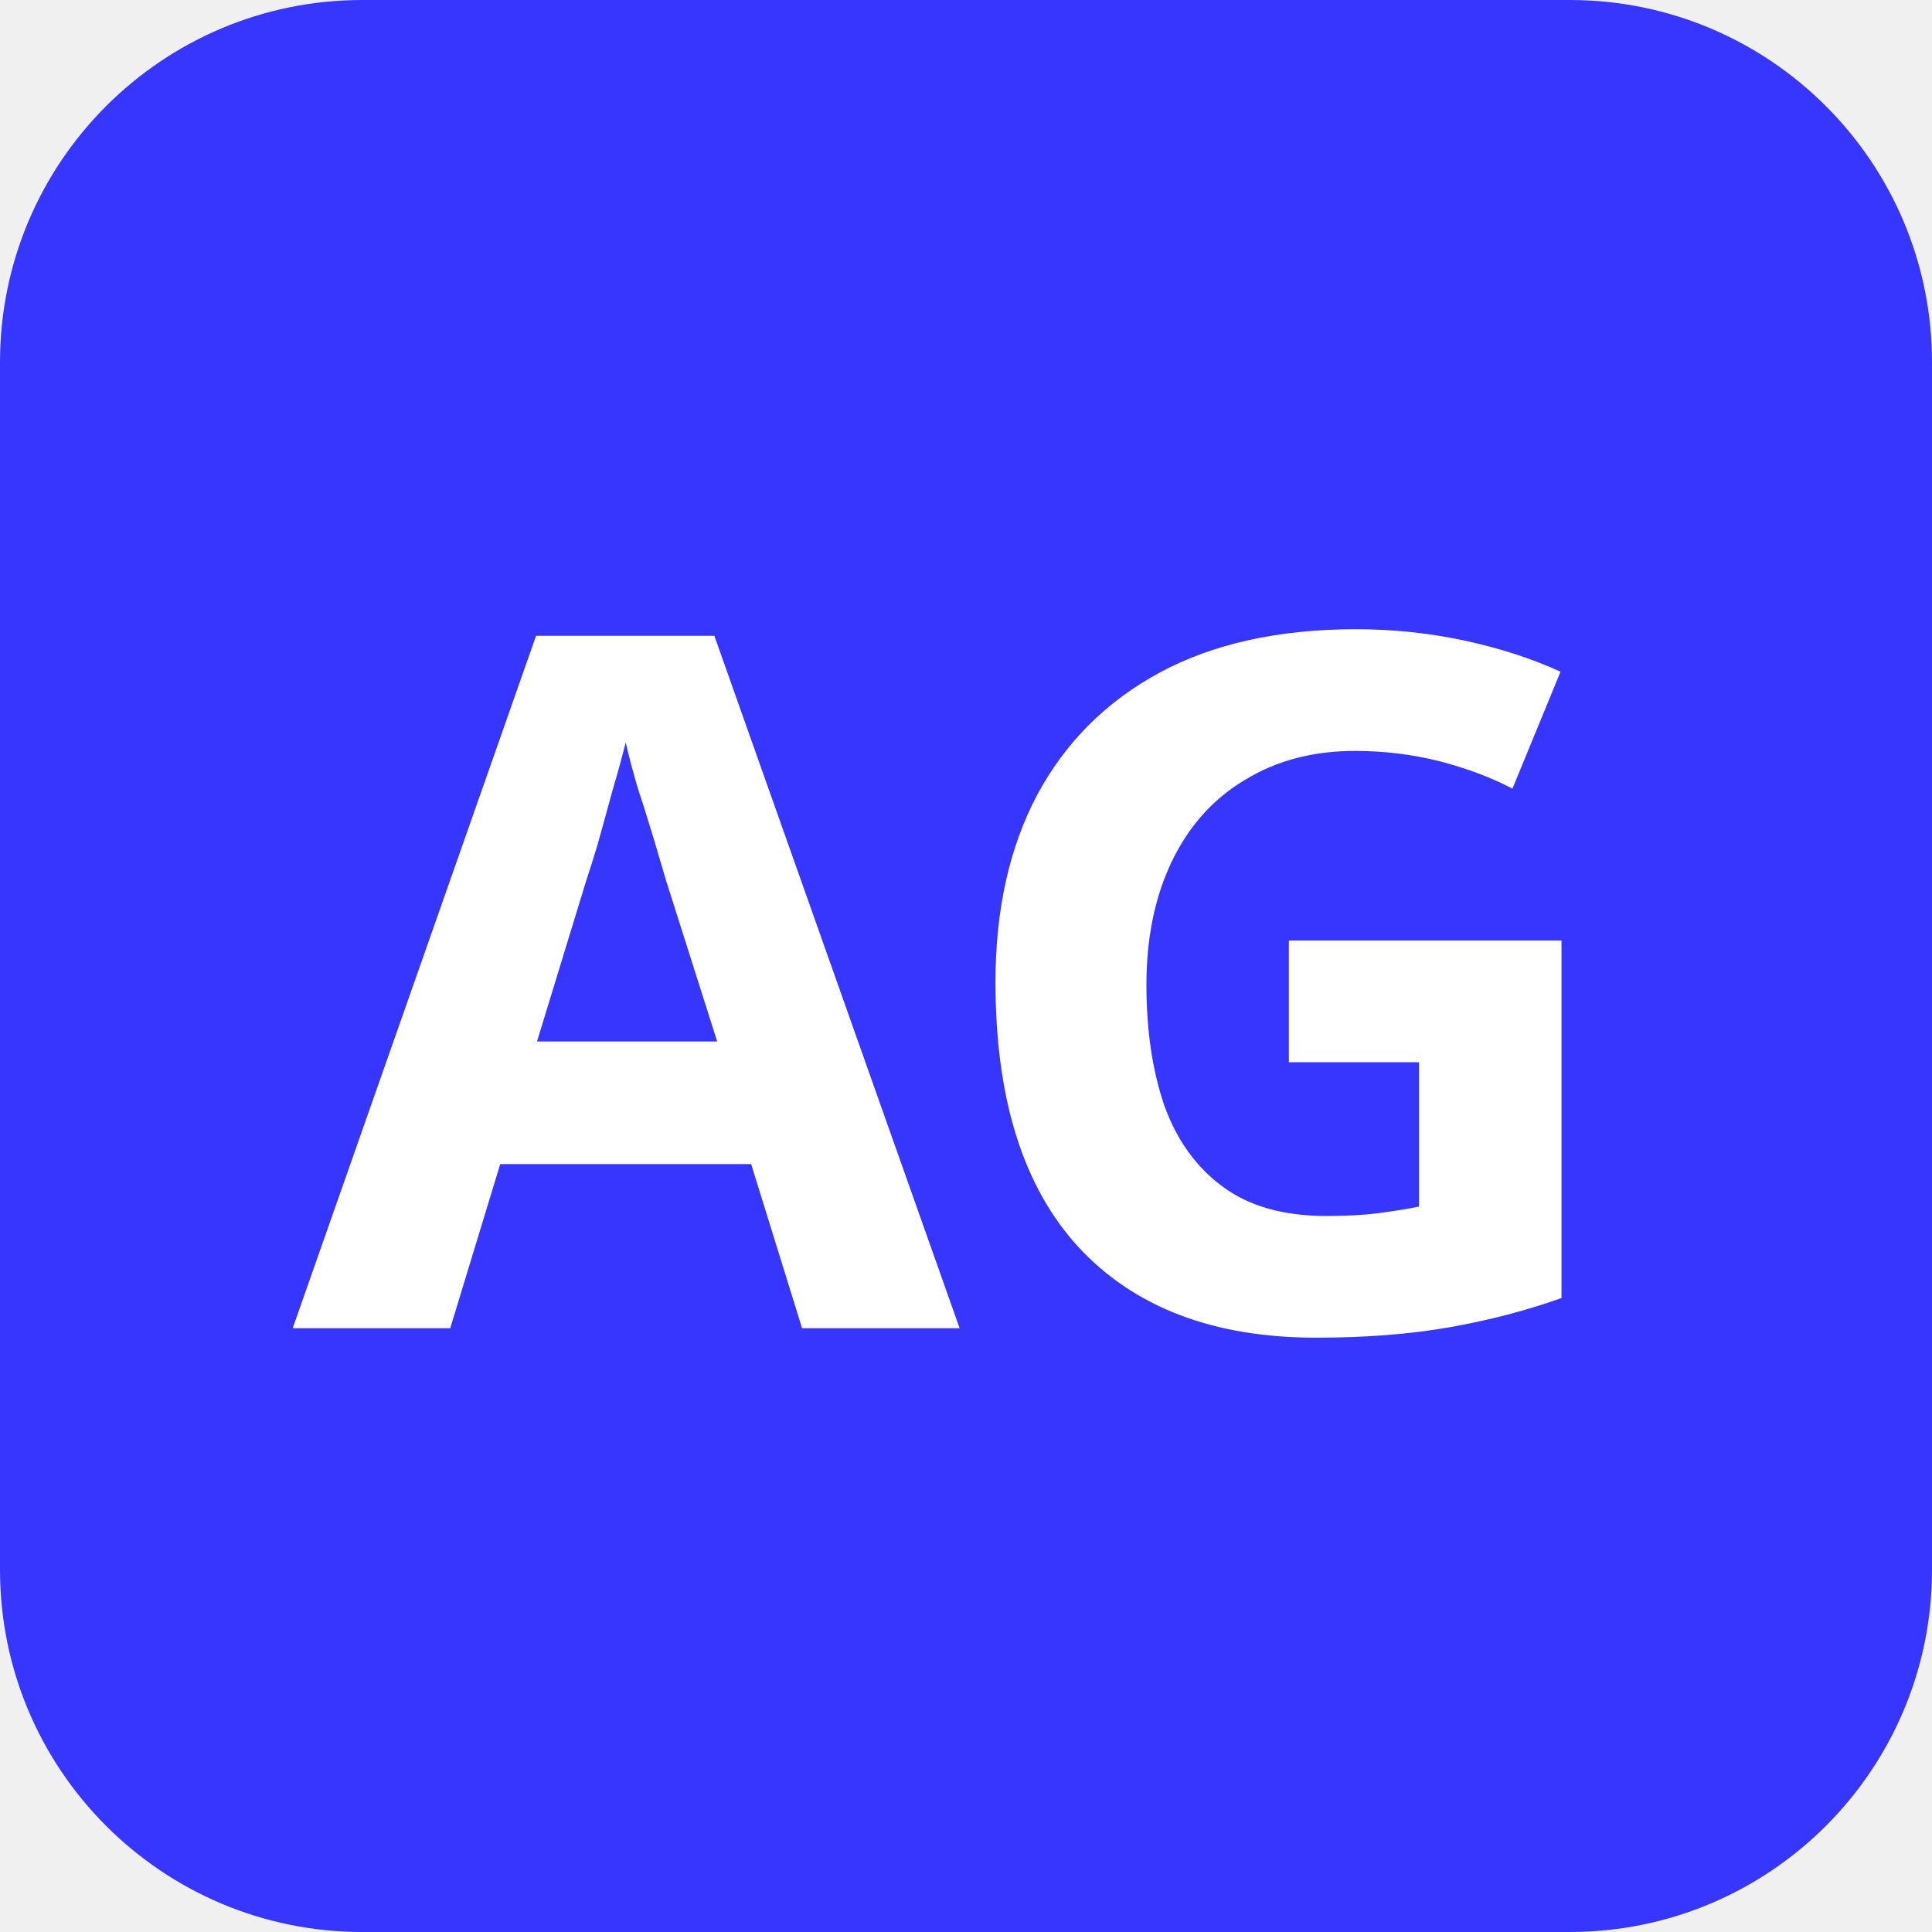
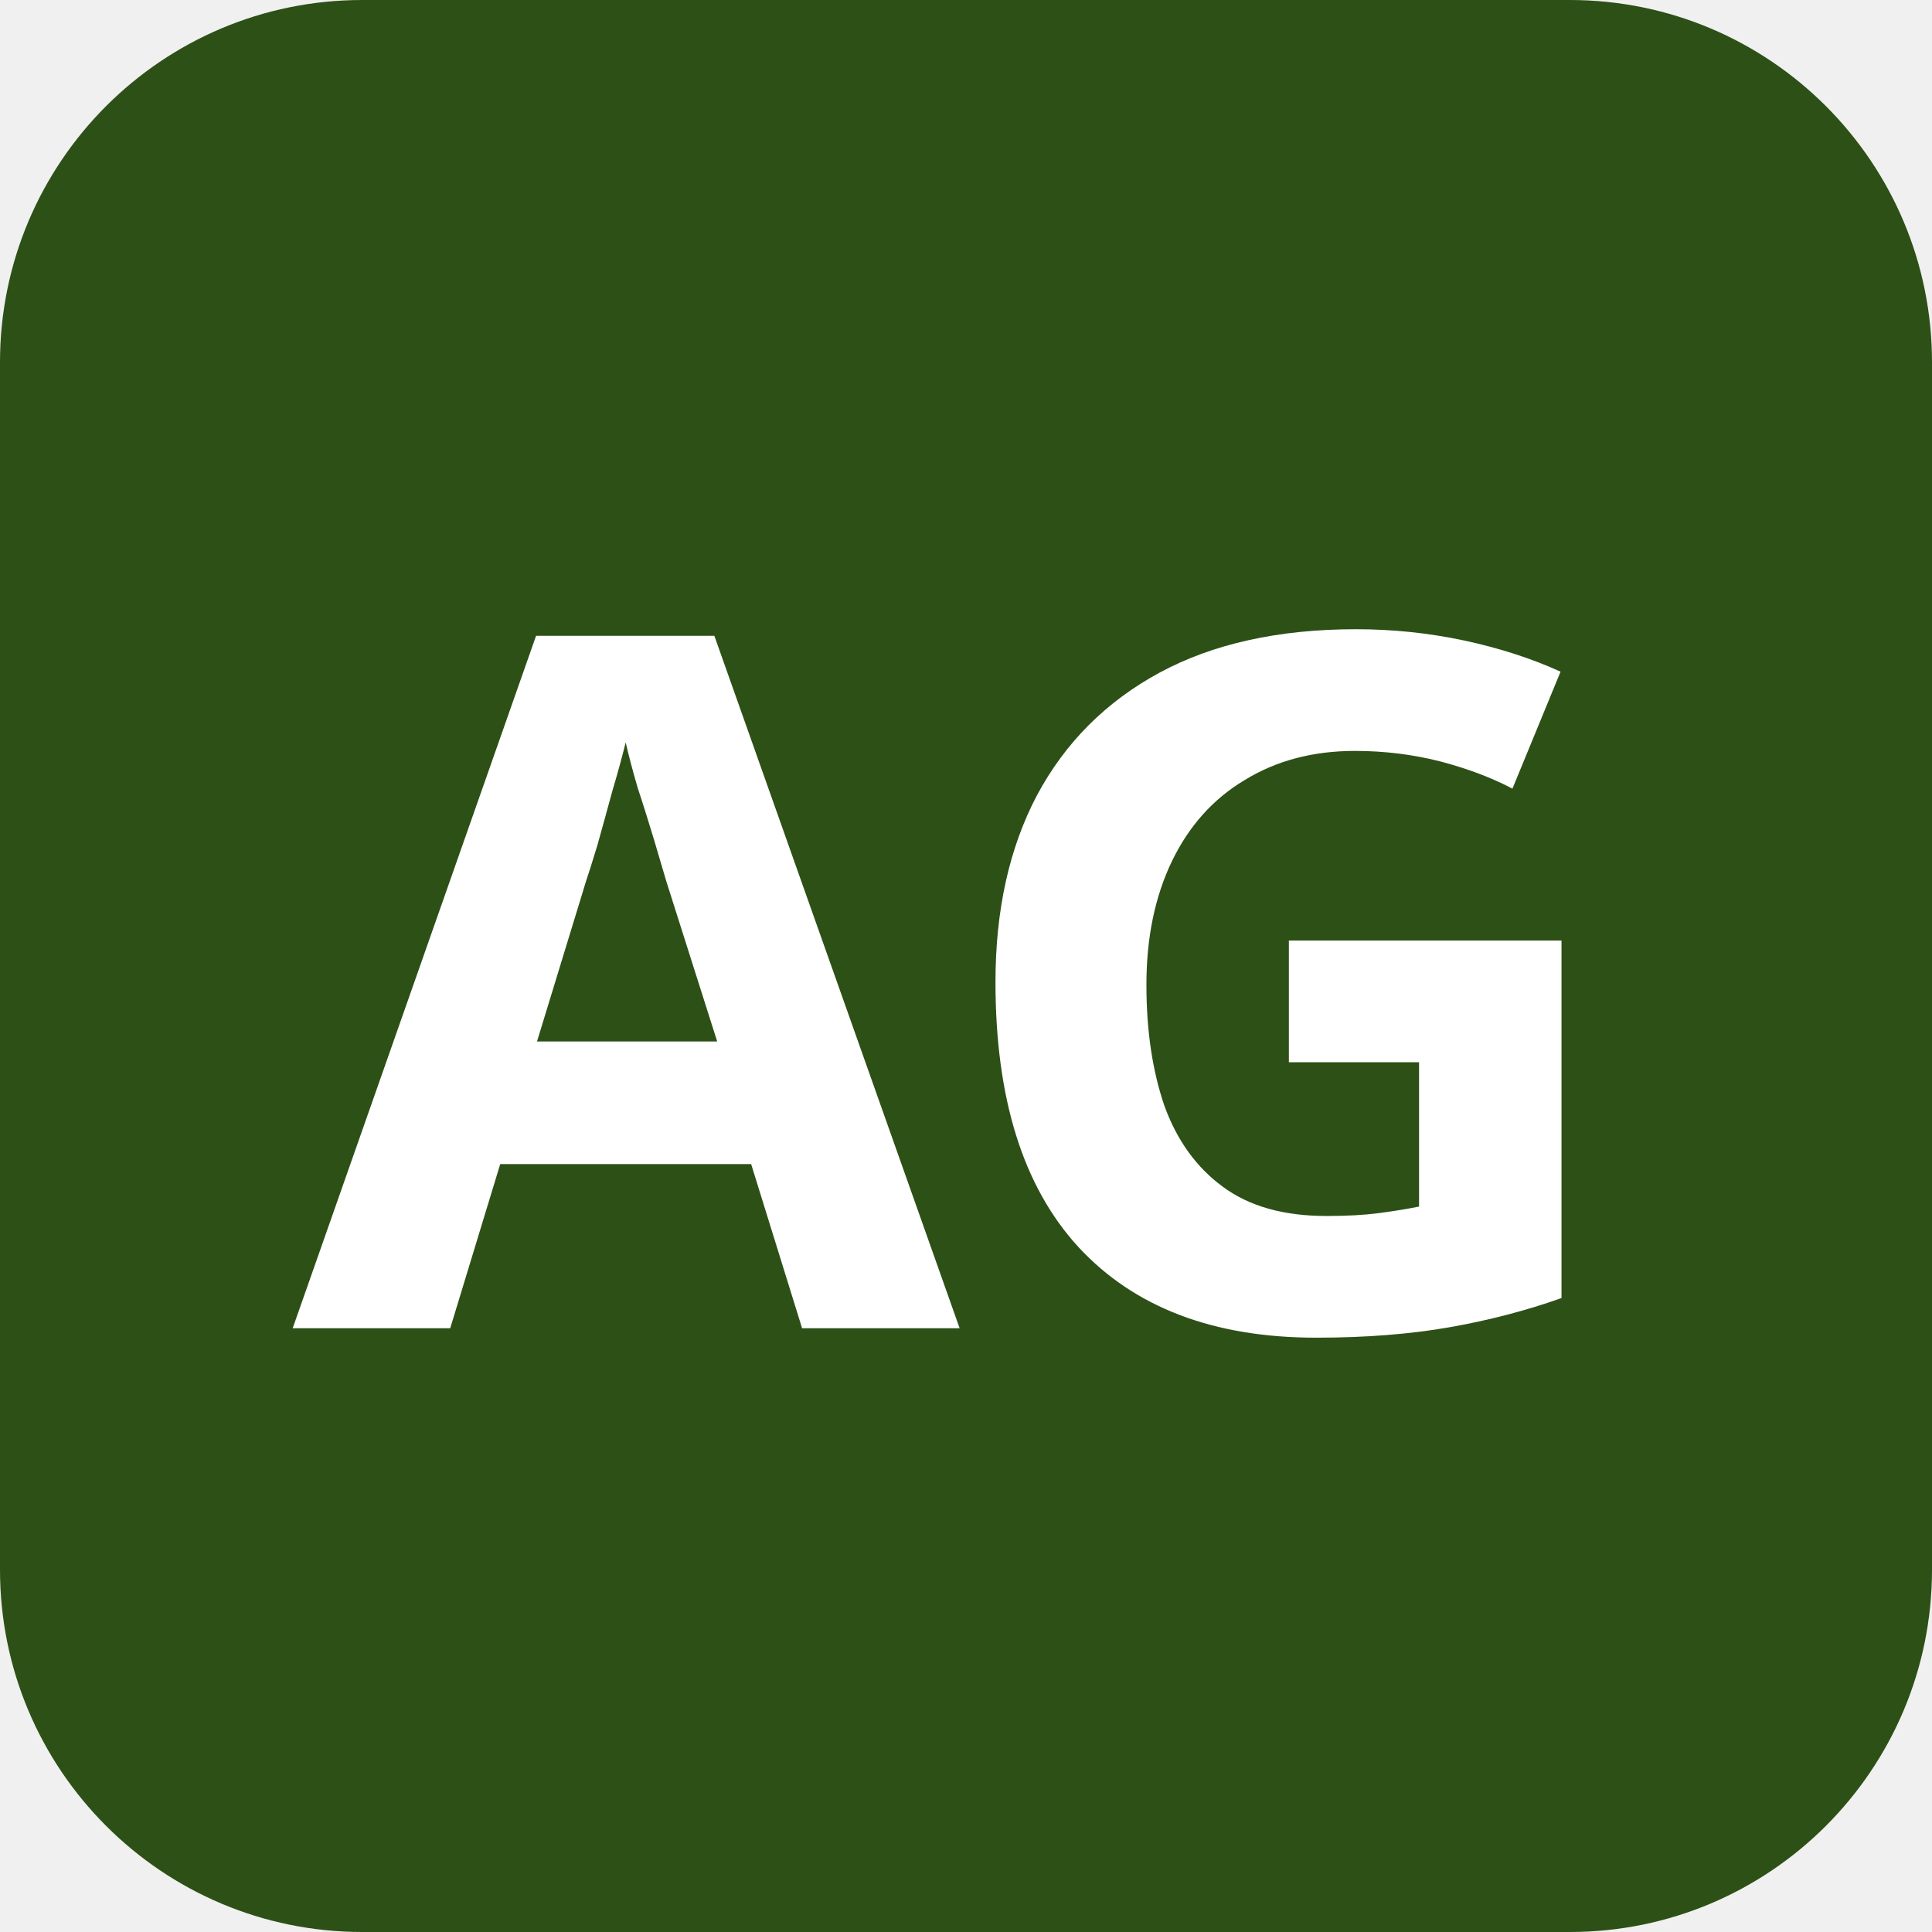
<svg xmlns="http://www.w3.org/2000/svg" viewBox="0 0 32 32">
-   <rect width="32" height="32" rx="6" fill="#3636ff" />
+   <rect width="32" height="32" rx="6" fill="#2d5016" />
  <text x="16" y="22" font-family="system-ui, sans-serif" font-size="16" font-weight="700" fill="white" text-anchor="middle">AG</text>
</svg>
